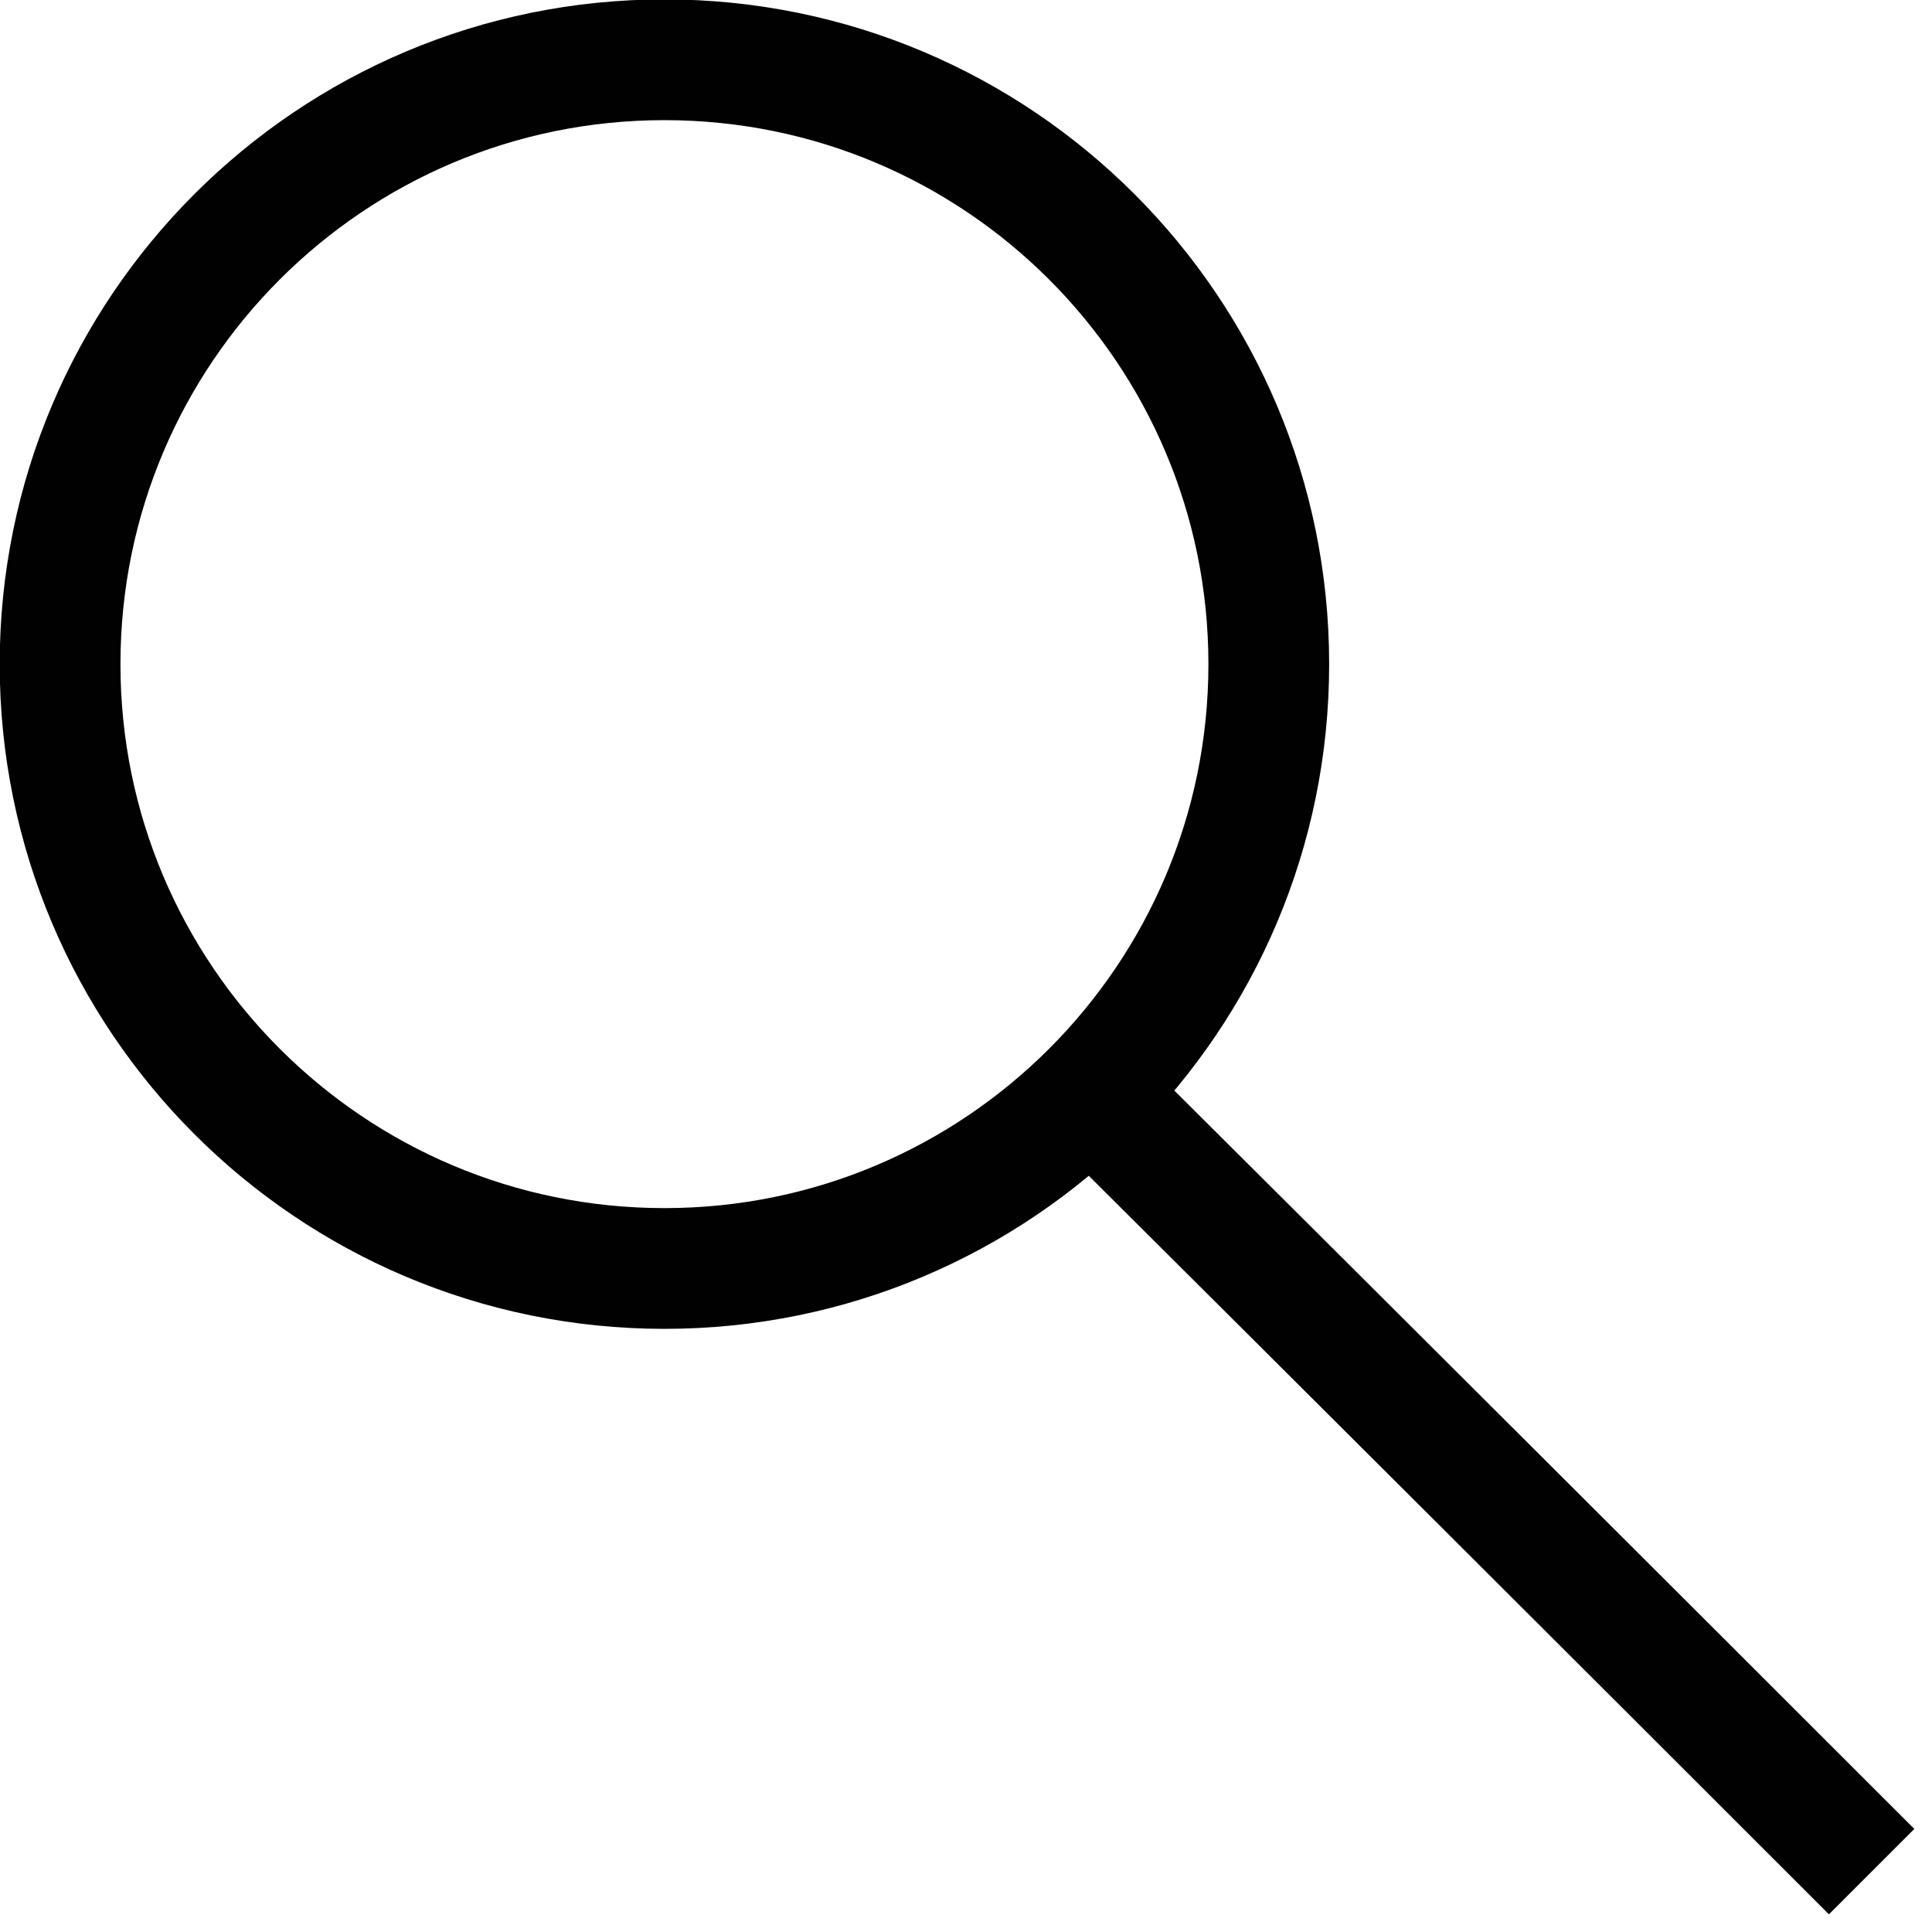
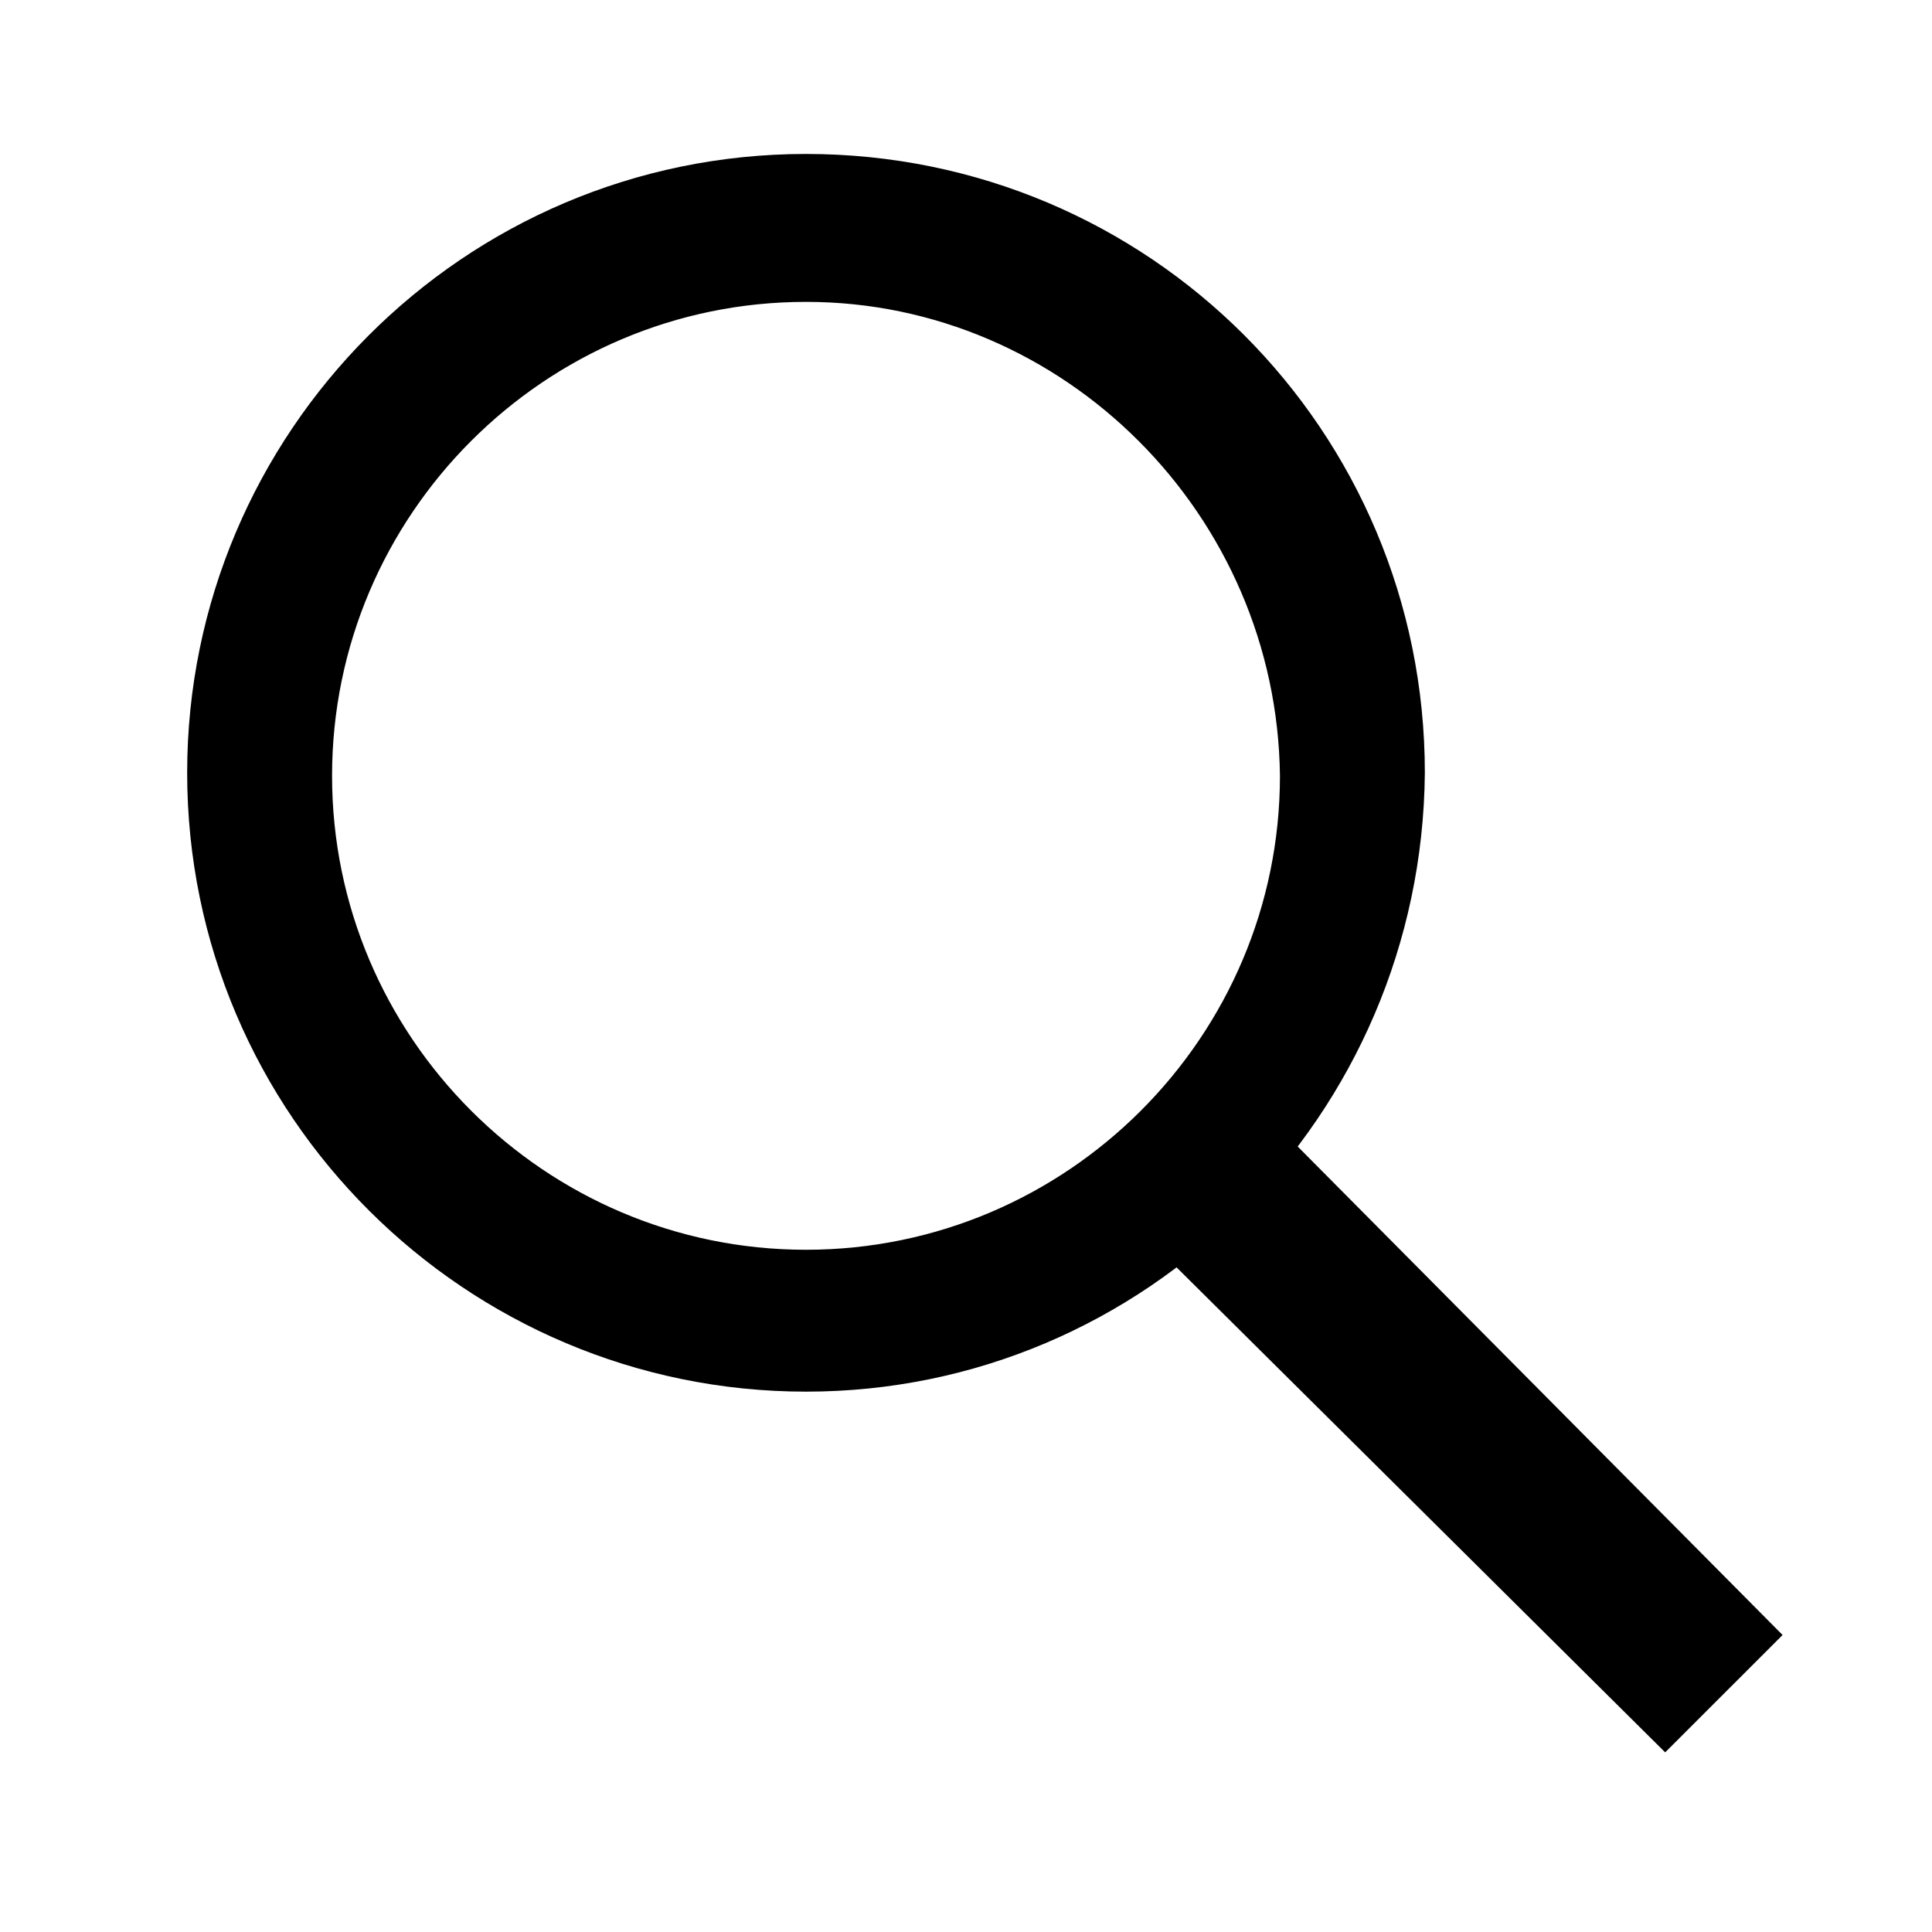
- <svg xmlns="http://www.w3.org/2000/svg" data-name="Layer 1" viewBox="0 0 64 64">
-   <circle cx="22.01" cy="22" r="20.02" fill="none" stroke="#010101" stroke-miterlimit="10" stroke-width="4" />
-   <path fill="none" stroke="#010101" stroke-miterlimit="10" stroke-width="4" d="M35.94,36Q49,49,62,62" />
+ <svg xmlns="http://www.w3.org/2000/svg" version="1.1" id="Layer_1" x="0px" y="0px" viewBox="0 0 64 64" enable-background="new 0 0 64 64" xml:space="preserve">
+   <path stroke="#000000" stroke-width="2" stroke-miterlimit="10" d="M26.7,45.1C16,45.1,7.2,36.4,7.2,25.6c0-10.7,8.7-19.5,19.5-19.5  s19.5,8.7,19.5,19.5C46.1,36.4,37.4,45.1,26.7,45.1z M26.7,9C17.5,9,10,16.5,10,25.7s7.5,16.7,16.7,16.7s16.7-7.5,16.7-16.7  C43.3,16.5,35.8,9,26.7,9z" />
+   <path stroke="#000000" stroke-width="2" stroke-miterlimit="10" d="M55.159,56.638L39.1,40.698l2.598-2.598l15.941,16.059  L55.159,56.638z" />
</svg>
